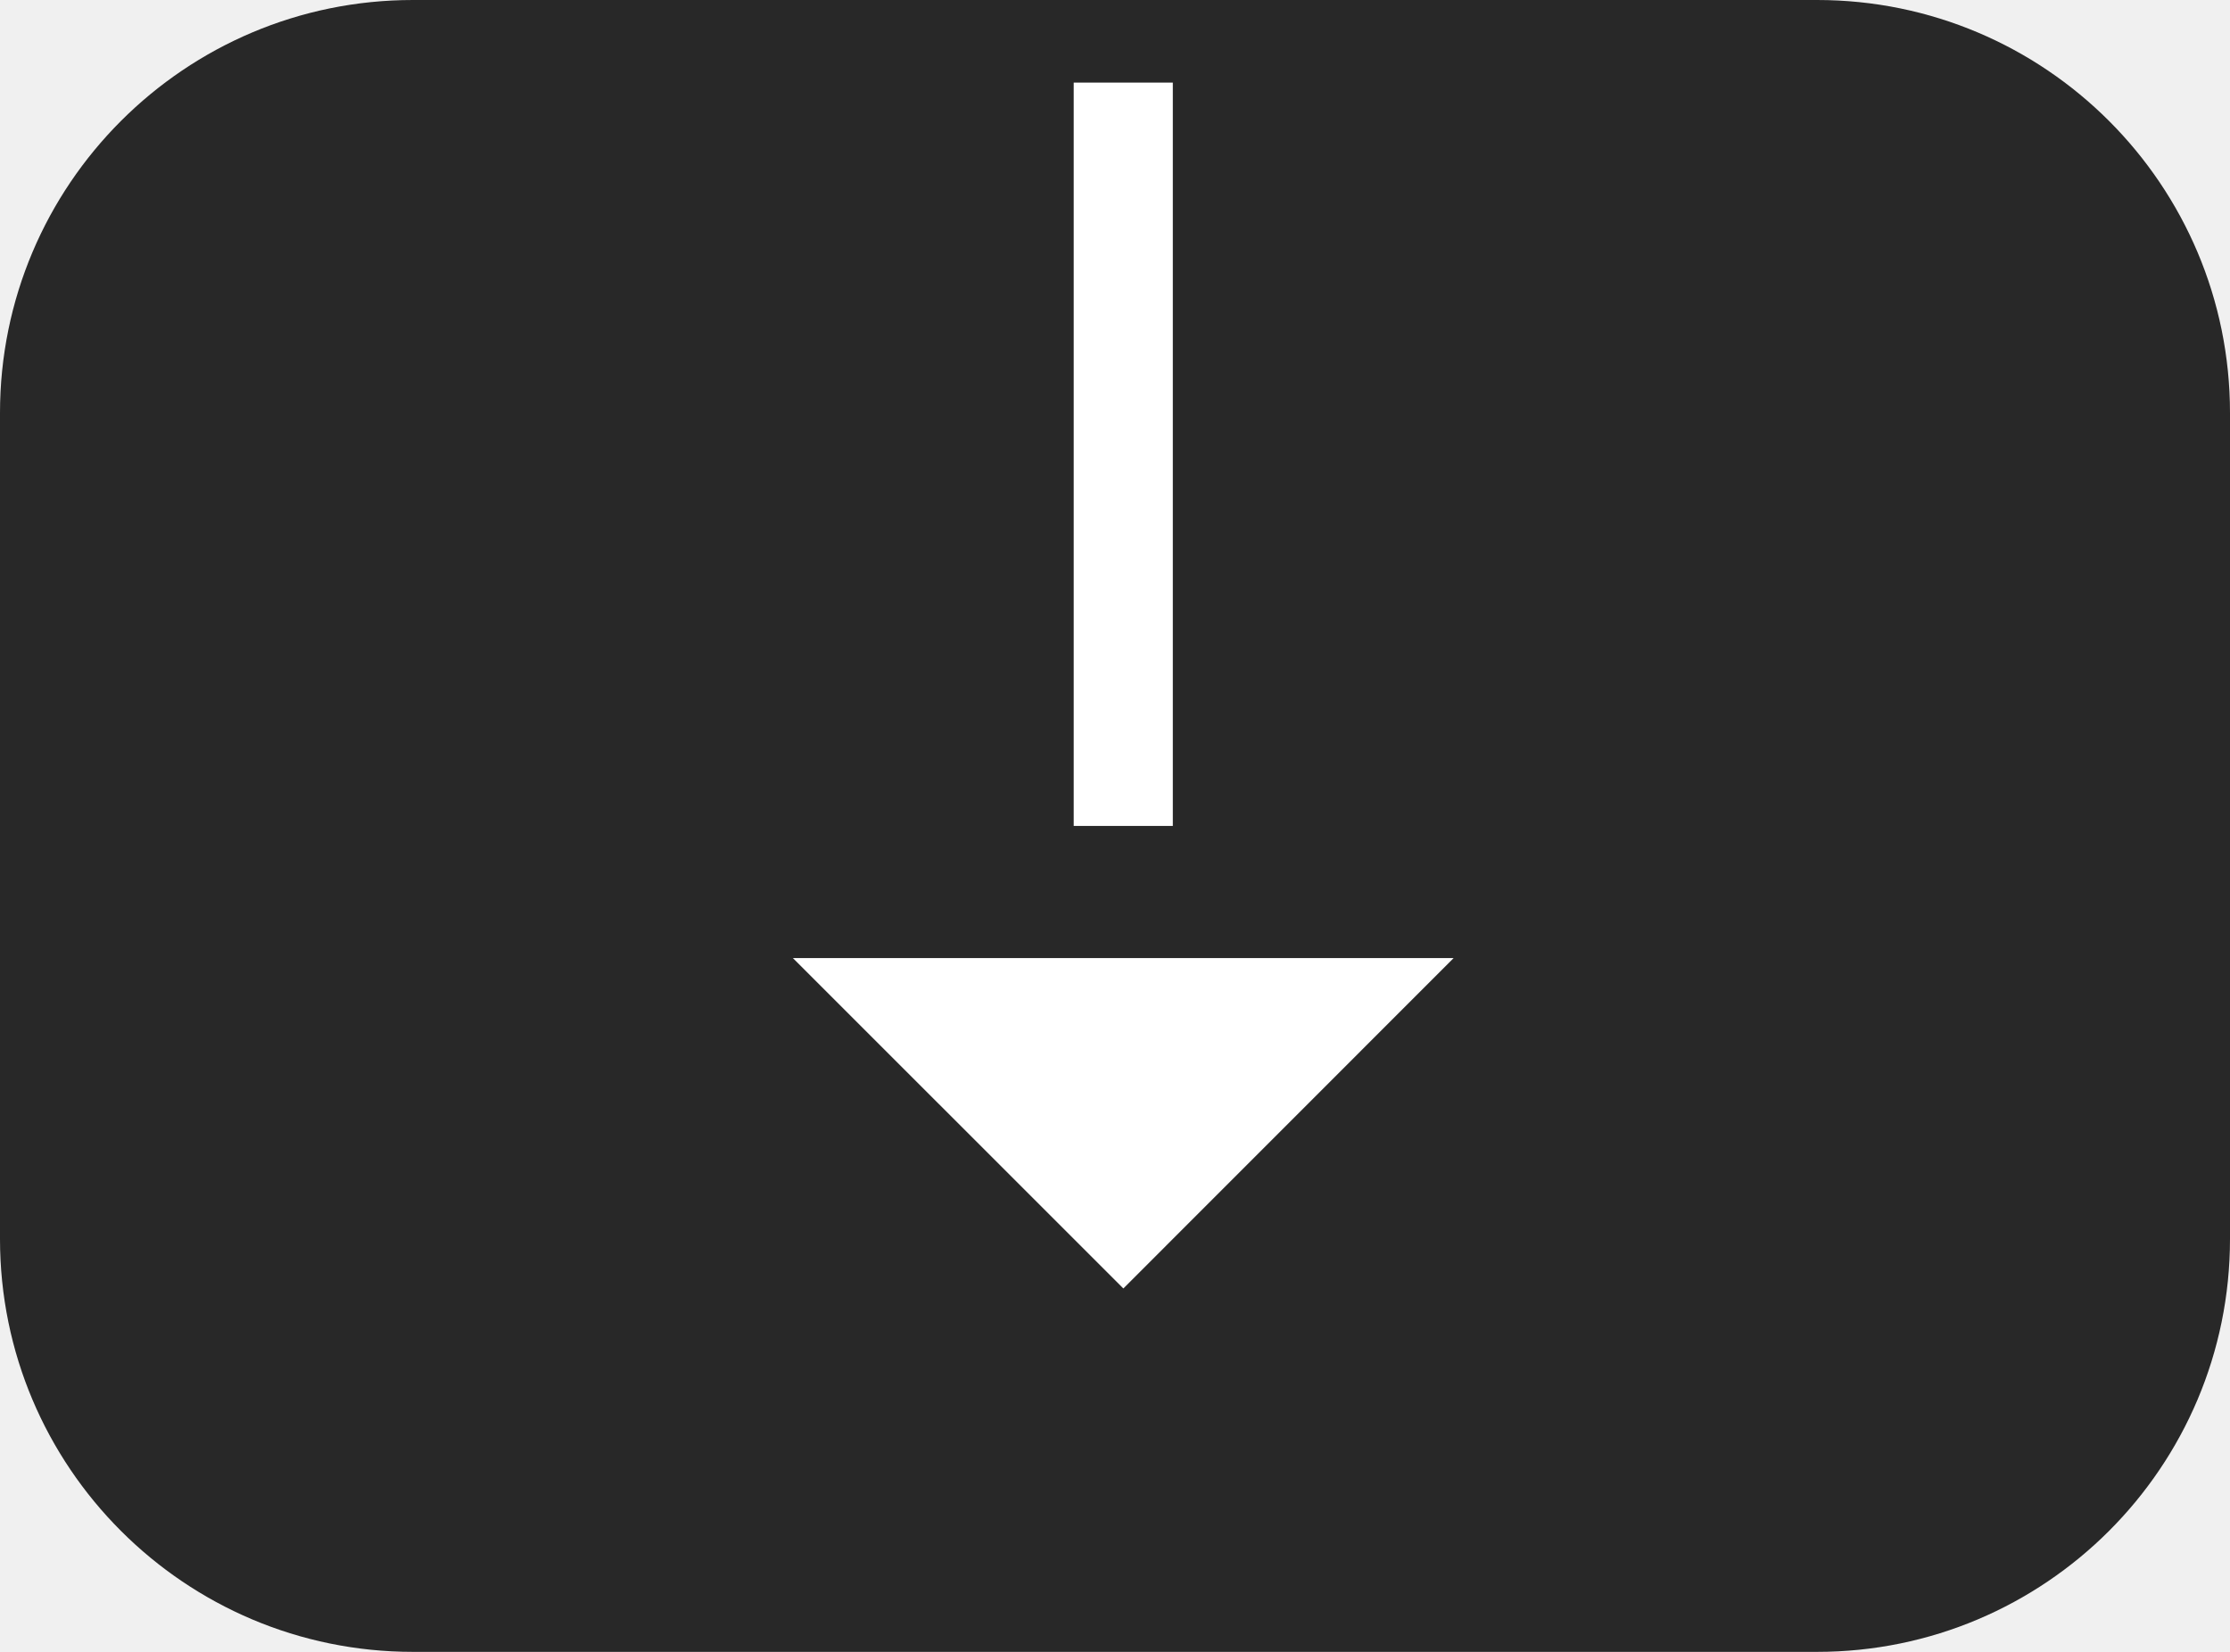
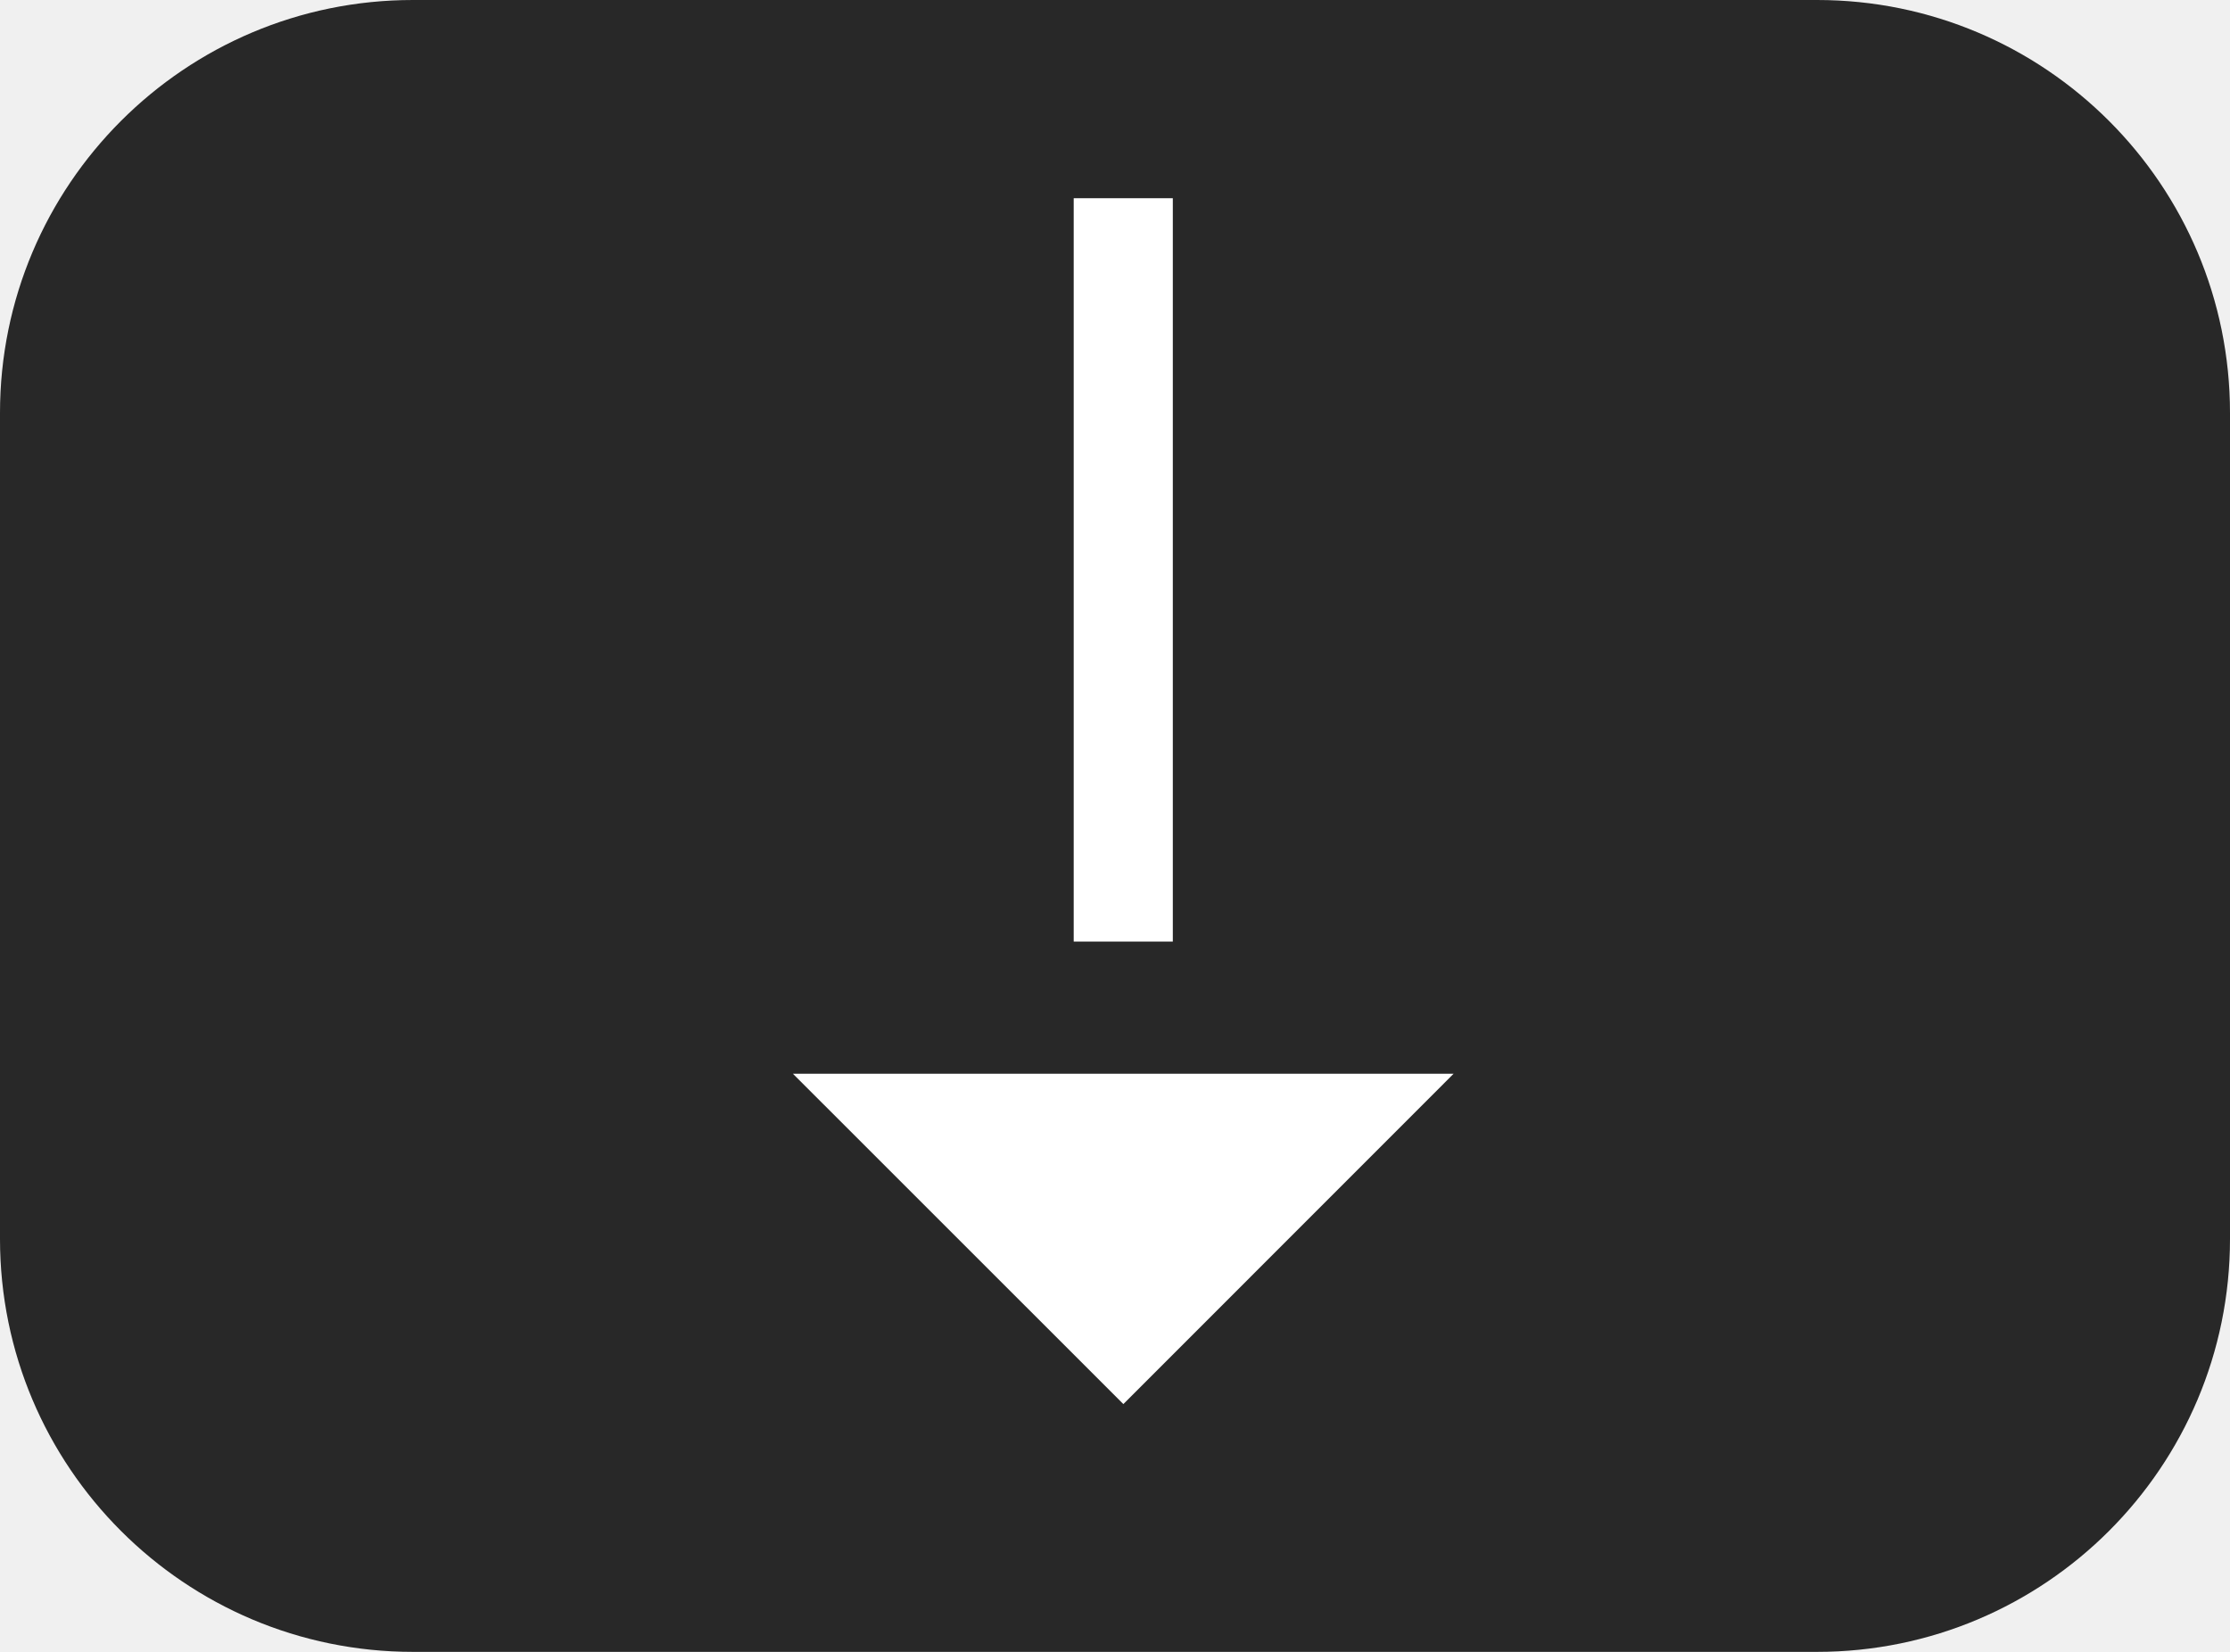
<svg xmlns="http://www.w3.org/2000/svg" width="135" height="100" viewBox="0 0 135 100">
  <defs>
    <style>
      .cls-1 {
        fill: #282828;
      }

      .cls-2, .cls-3 {
        fill: #fff;
      }

      .cls-3 {
        fill-rule: evenodd;
      }
    </style>
  </defs>
  <rect id="Rounded_Rectangle_1" data-name="Rounded Rectangle 1" class="cls-1" width="135" height="100" rx="25" ry="25" />
-   <rect class="cls-2" x="65" y="5" width="6" height="45" />
-   <path id="Polygon_1" data-name="Polygon 1" class="cls-3" d="M68.006,78L48,58h40Z" />
+   <rect class="cls-2" x="65" y="12" width="6" height="45" />
+   <path id="Polygon_1" data-name="Polygon 1" class="cls-3" d="M68.006,85L48,65h40Z" />
</svg>
